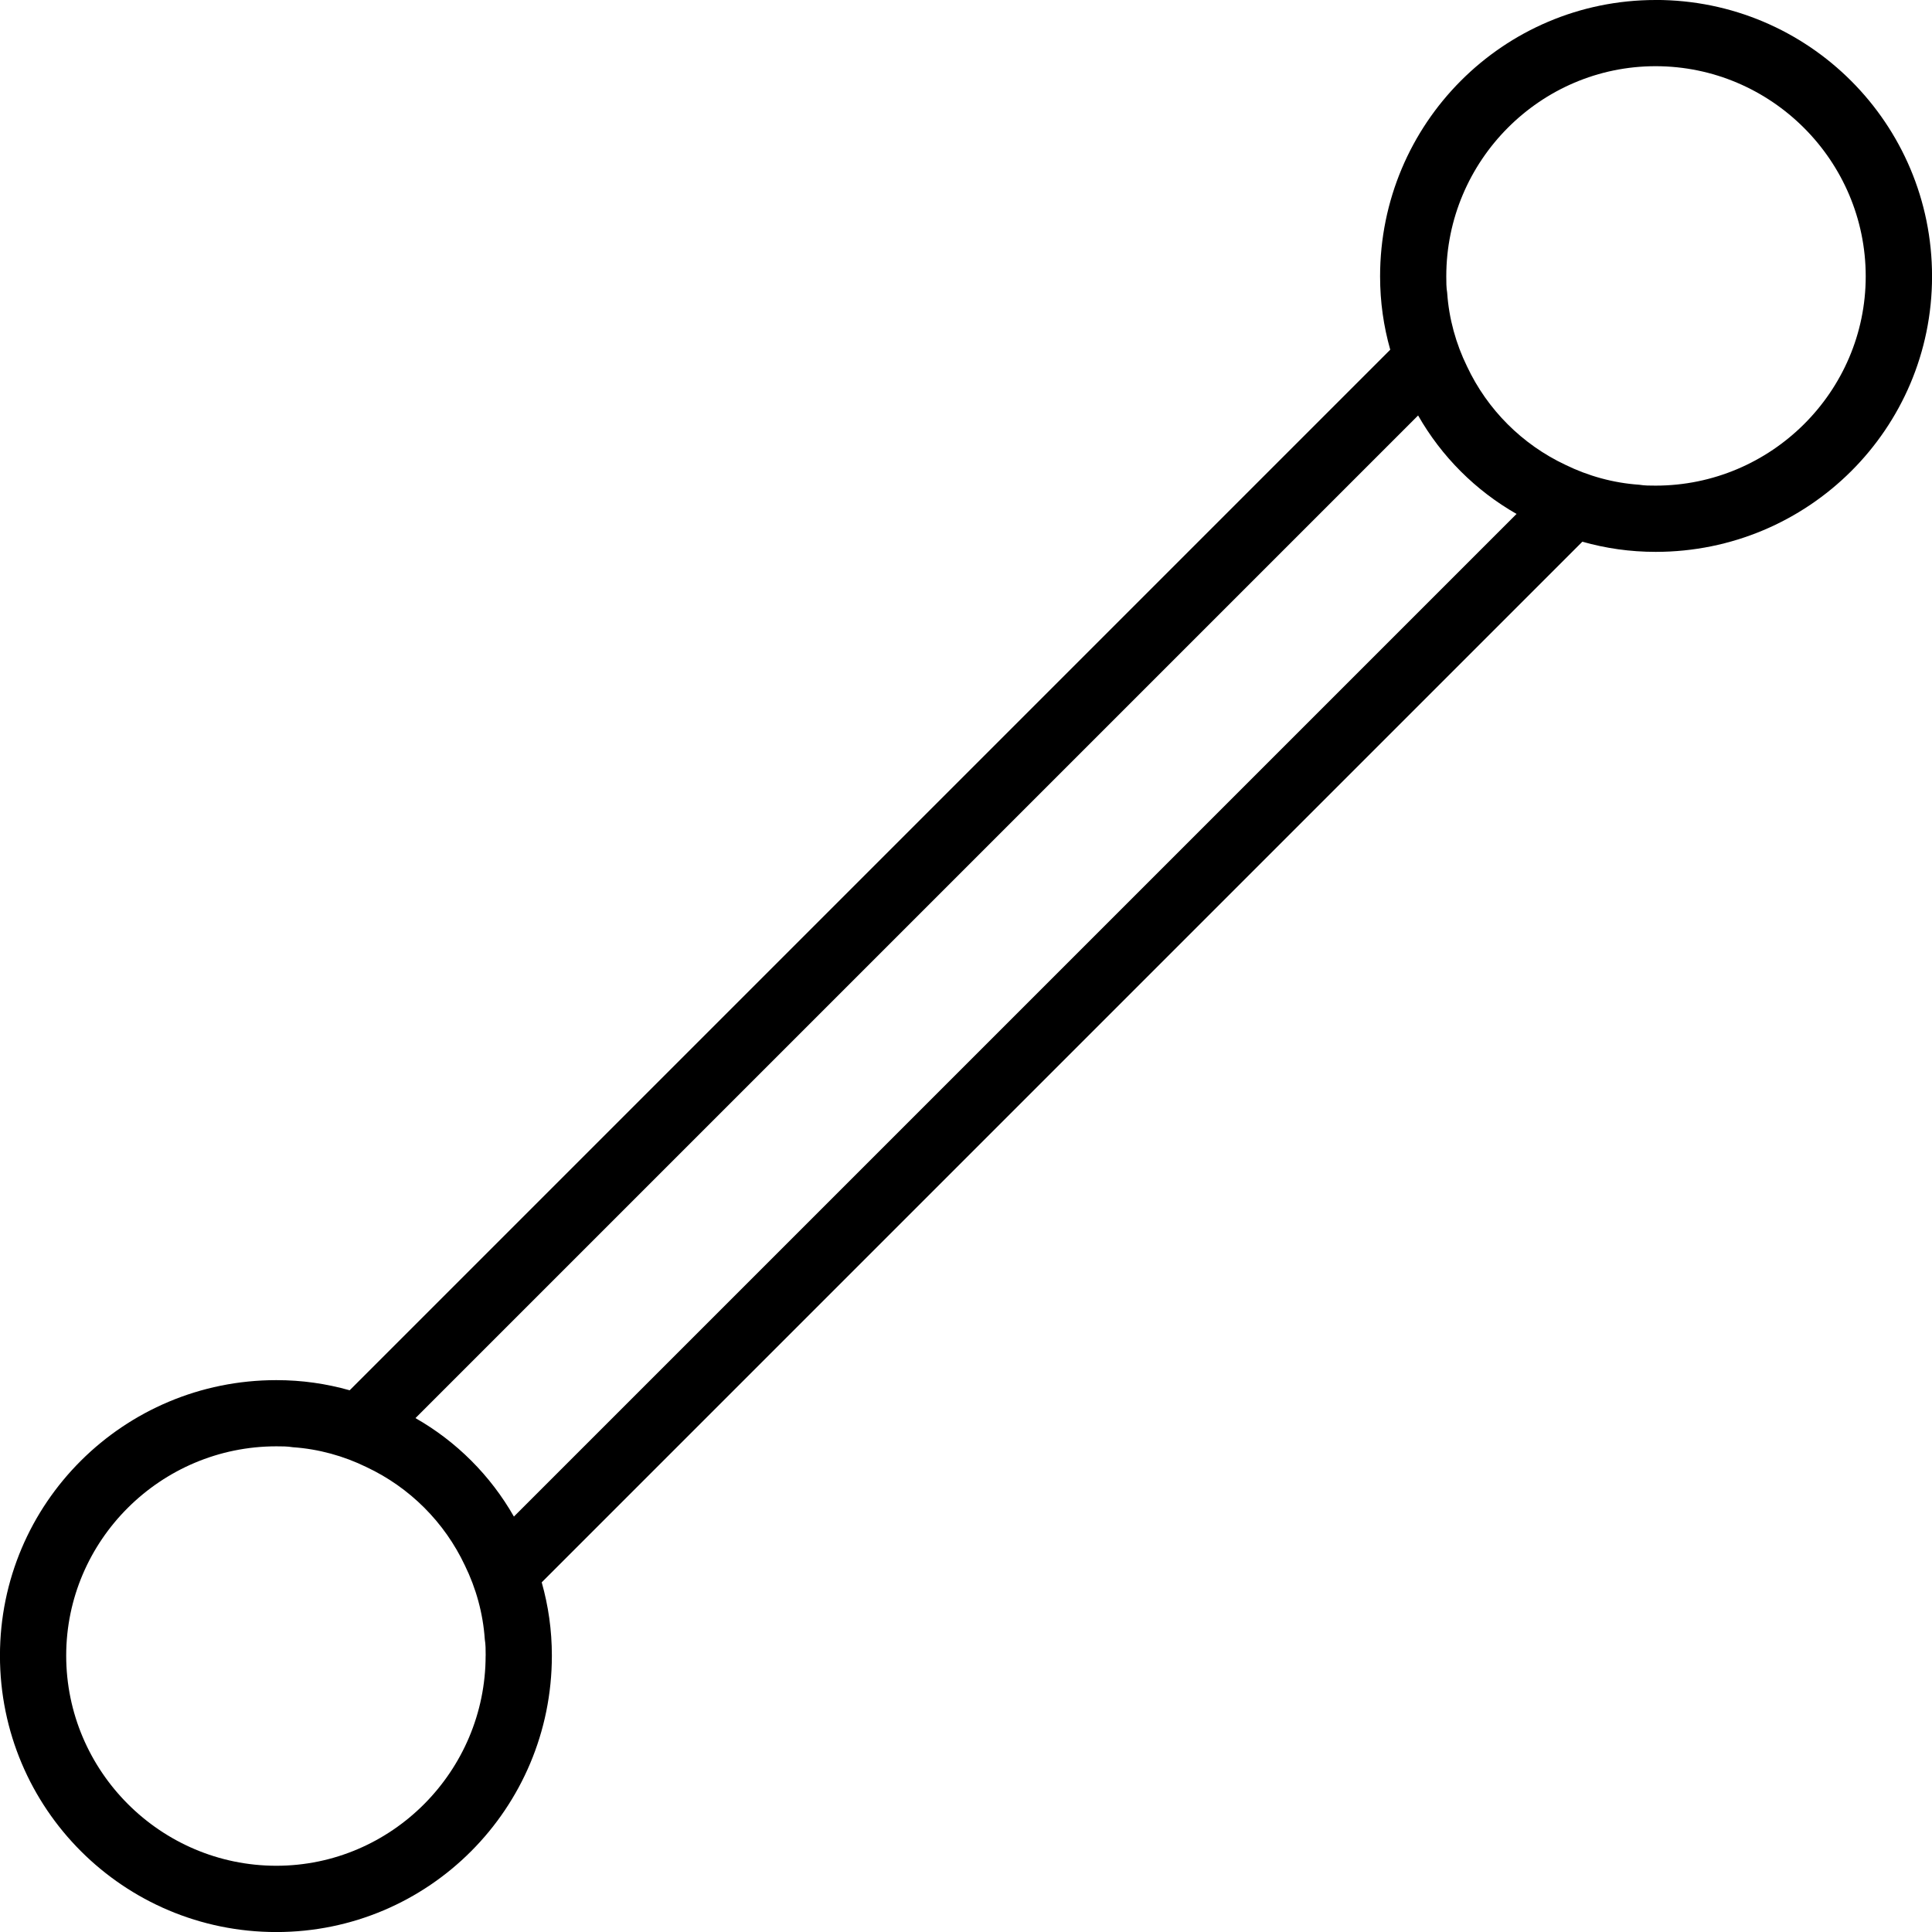
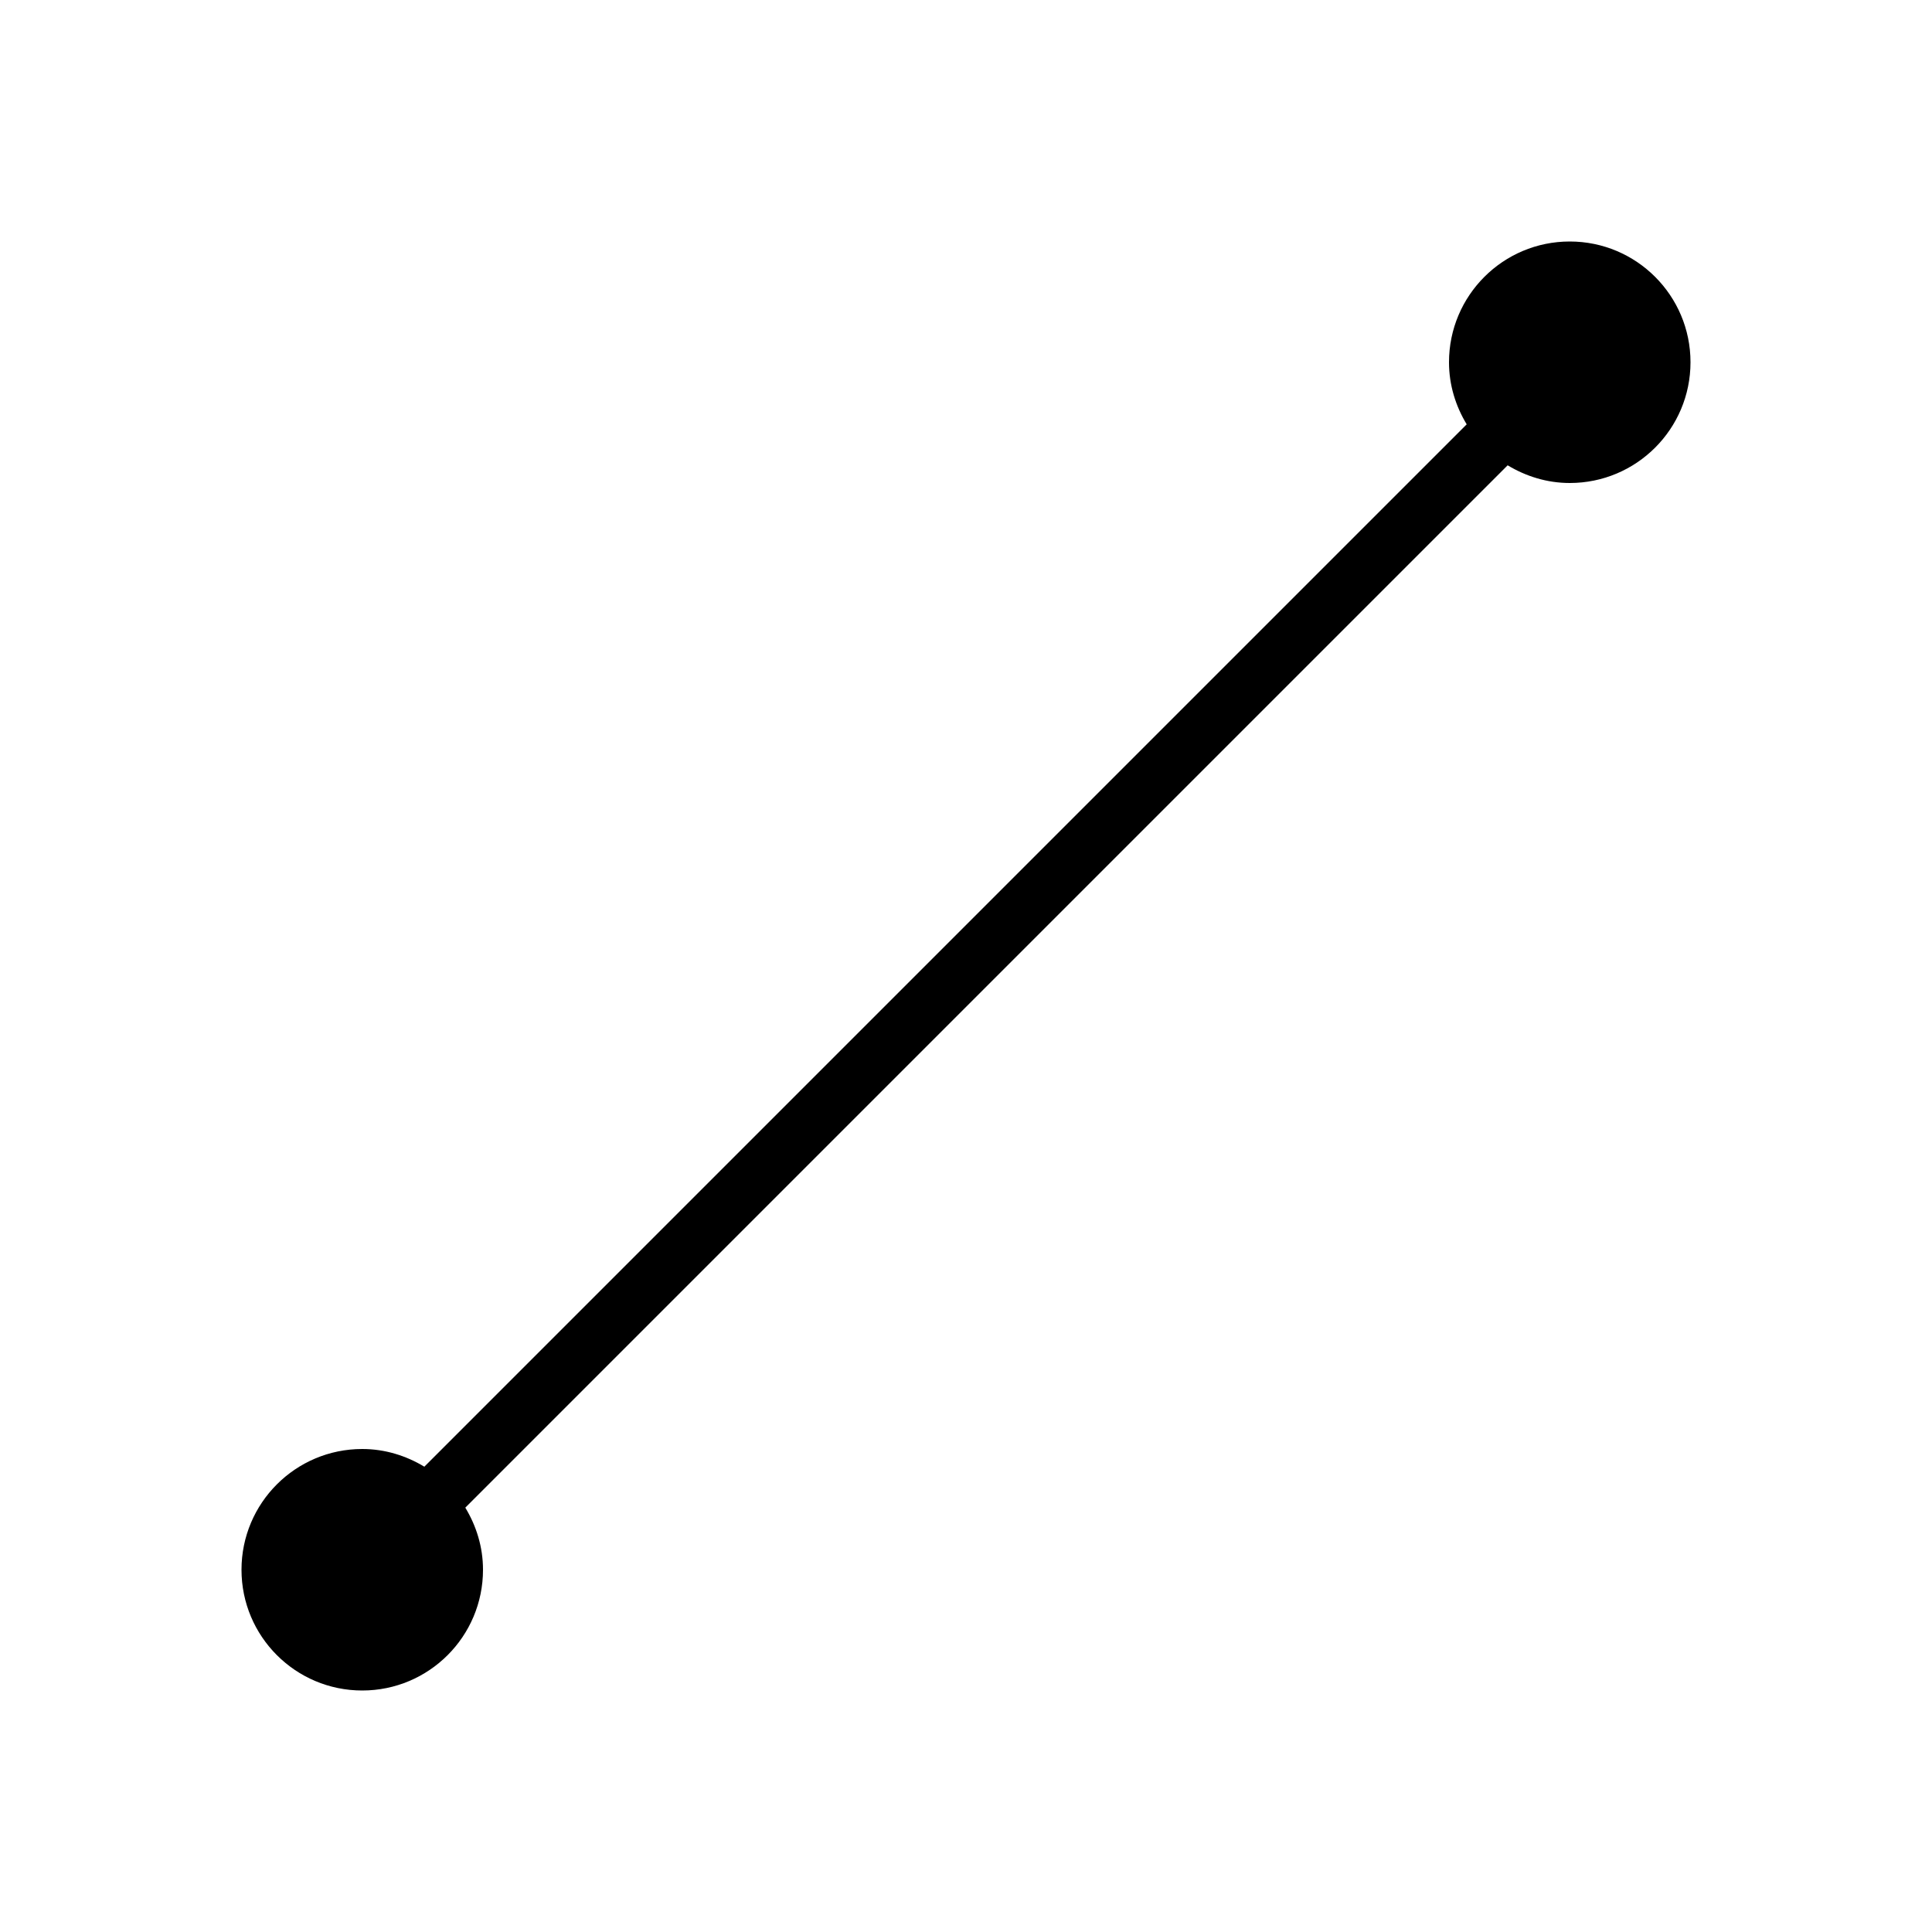
- <svg xmlns="http://www.w3.org/2000/svg" id="Layer_2" data-name="Layer 2" viewBox="0 0 43.75 43.75">
-   <g id="Layer_1-2" data-name="Layer 1">
-     <path fill="currentColor" d="M37.491,0c-3.449,0-6.239,2.799-6.239,6.259,0,.58.08,1.13.23,1.66L7.918,31.483c-.53-.15-1.08-.23-1.66-.23-3.459,0-6.259,2.789-6.259,6.239,0,3.459,2.799,6.259,6.259,6.259,3.449,0,6.239-2.799,6.239-6.259,0-.58-.08-1.13-.23-1.66l23.565-23.565c.53.15,1.08.23,1.66.23,3.459,0,6.259-2.789,6.259-6.239,0-3.459-2.799-6.259-6.259-6.259ZM10.997,37.491c0,2.619-2.13,4.759-4.739,4.759-2.619,0-4.759-2.14-4.759-4.759,0-2.609,2.14-4.739,4.759-4.739.13,0,.25,0,.37.02.59.04,1.16.2,1.67.45.98.46,1.77,1.25,2.23,2.229.25.51.41,1.08.45,1.67.02.12.02.24.02.37ZM11.637,34.342c-.53-.93-1.3-1.7-2.229-2.229l22.705-22.705c.53.93,1.3,1.7,2.229,2.23l-22.705,22.705ZM37.491,10.997c-.13,0-.25,0-.37-.02-.59-.04-1.16-.2-1.67-.45-.98-.46-1.77-1.25-2.23-2.229-.25-.51-.41-1.08-.45-1.67-.02-.12-.02-.24-.02-.37,0-2.619,2.13-4.759,4.739-4.759,2.619,0,4.759,2.14,4.759,4.759,0,2.609-2.14,4.739-4.759,4.739Z" />
+ <svg xmlns="http://www.w3.org/2000/svg" id="Layer_2" data-name="Layer 2" viewBox="0 0 50 50">
+   <defs>
+     <style>
+       .cls-1 {
+         fill: none;
+       }
+     </style>
+   </defs>
+   <g id="Icon">
+     <rect class="cls-1" width="50" height="50" />
+     <path fill="currentColor" d="M40.625,6.25c-1.726,0-3.125,1.399-3.125,3.125,0,.59.173,1.136.458,1.607l-26.976,26.976c-.471-.284-1.017-.458-1.607-.458-1.726,0-3.125,1.399-3.125,3.125s1.399,3.125,3.125,3.125,3.125-1.399,3.125-3.125c0-.59-.173-1.136-.458-1.607l26.976-26.976c.471.284,1.017.458,1.607.458,1.726,0,3.125-1.399,3.125-3.125s-1.399-3.125-3.125-3.125Z" />
  </g>
</svg>
